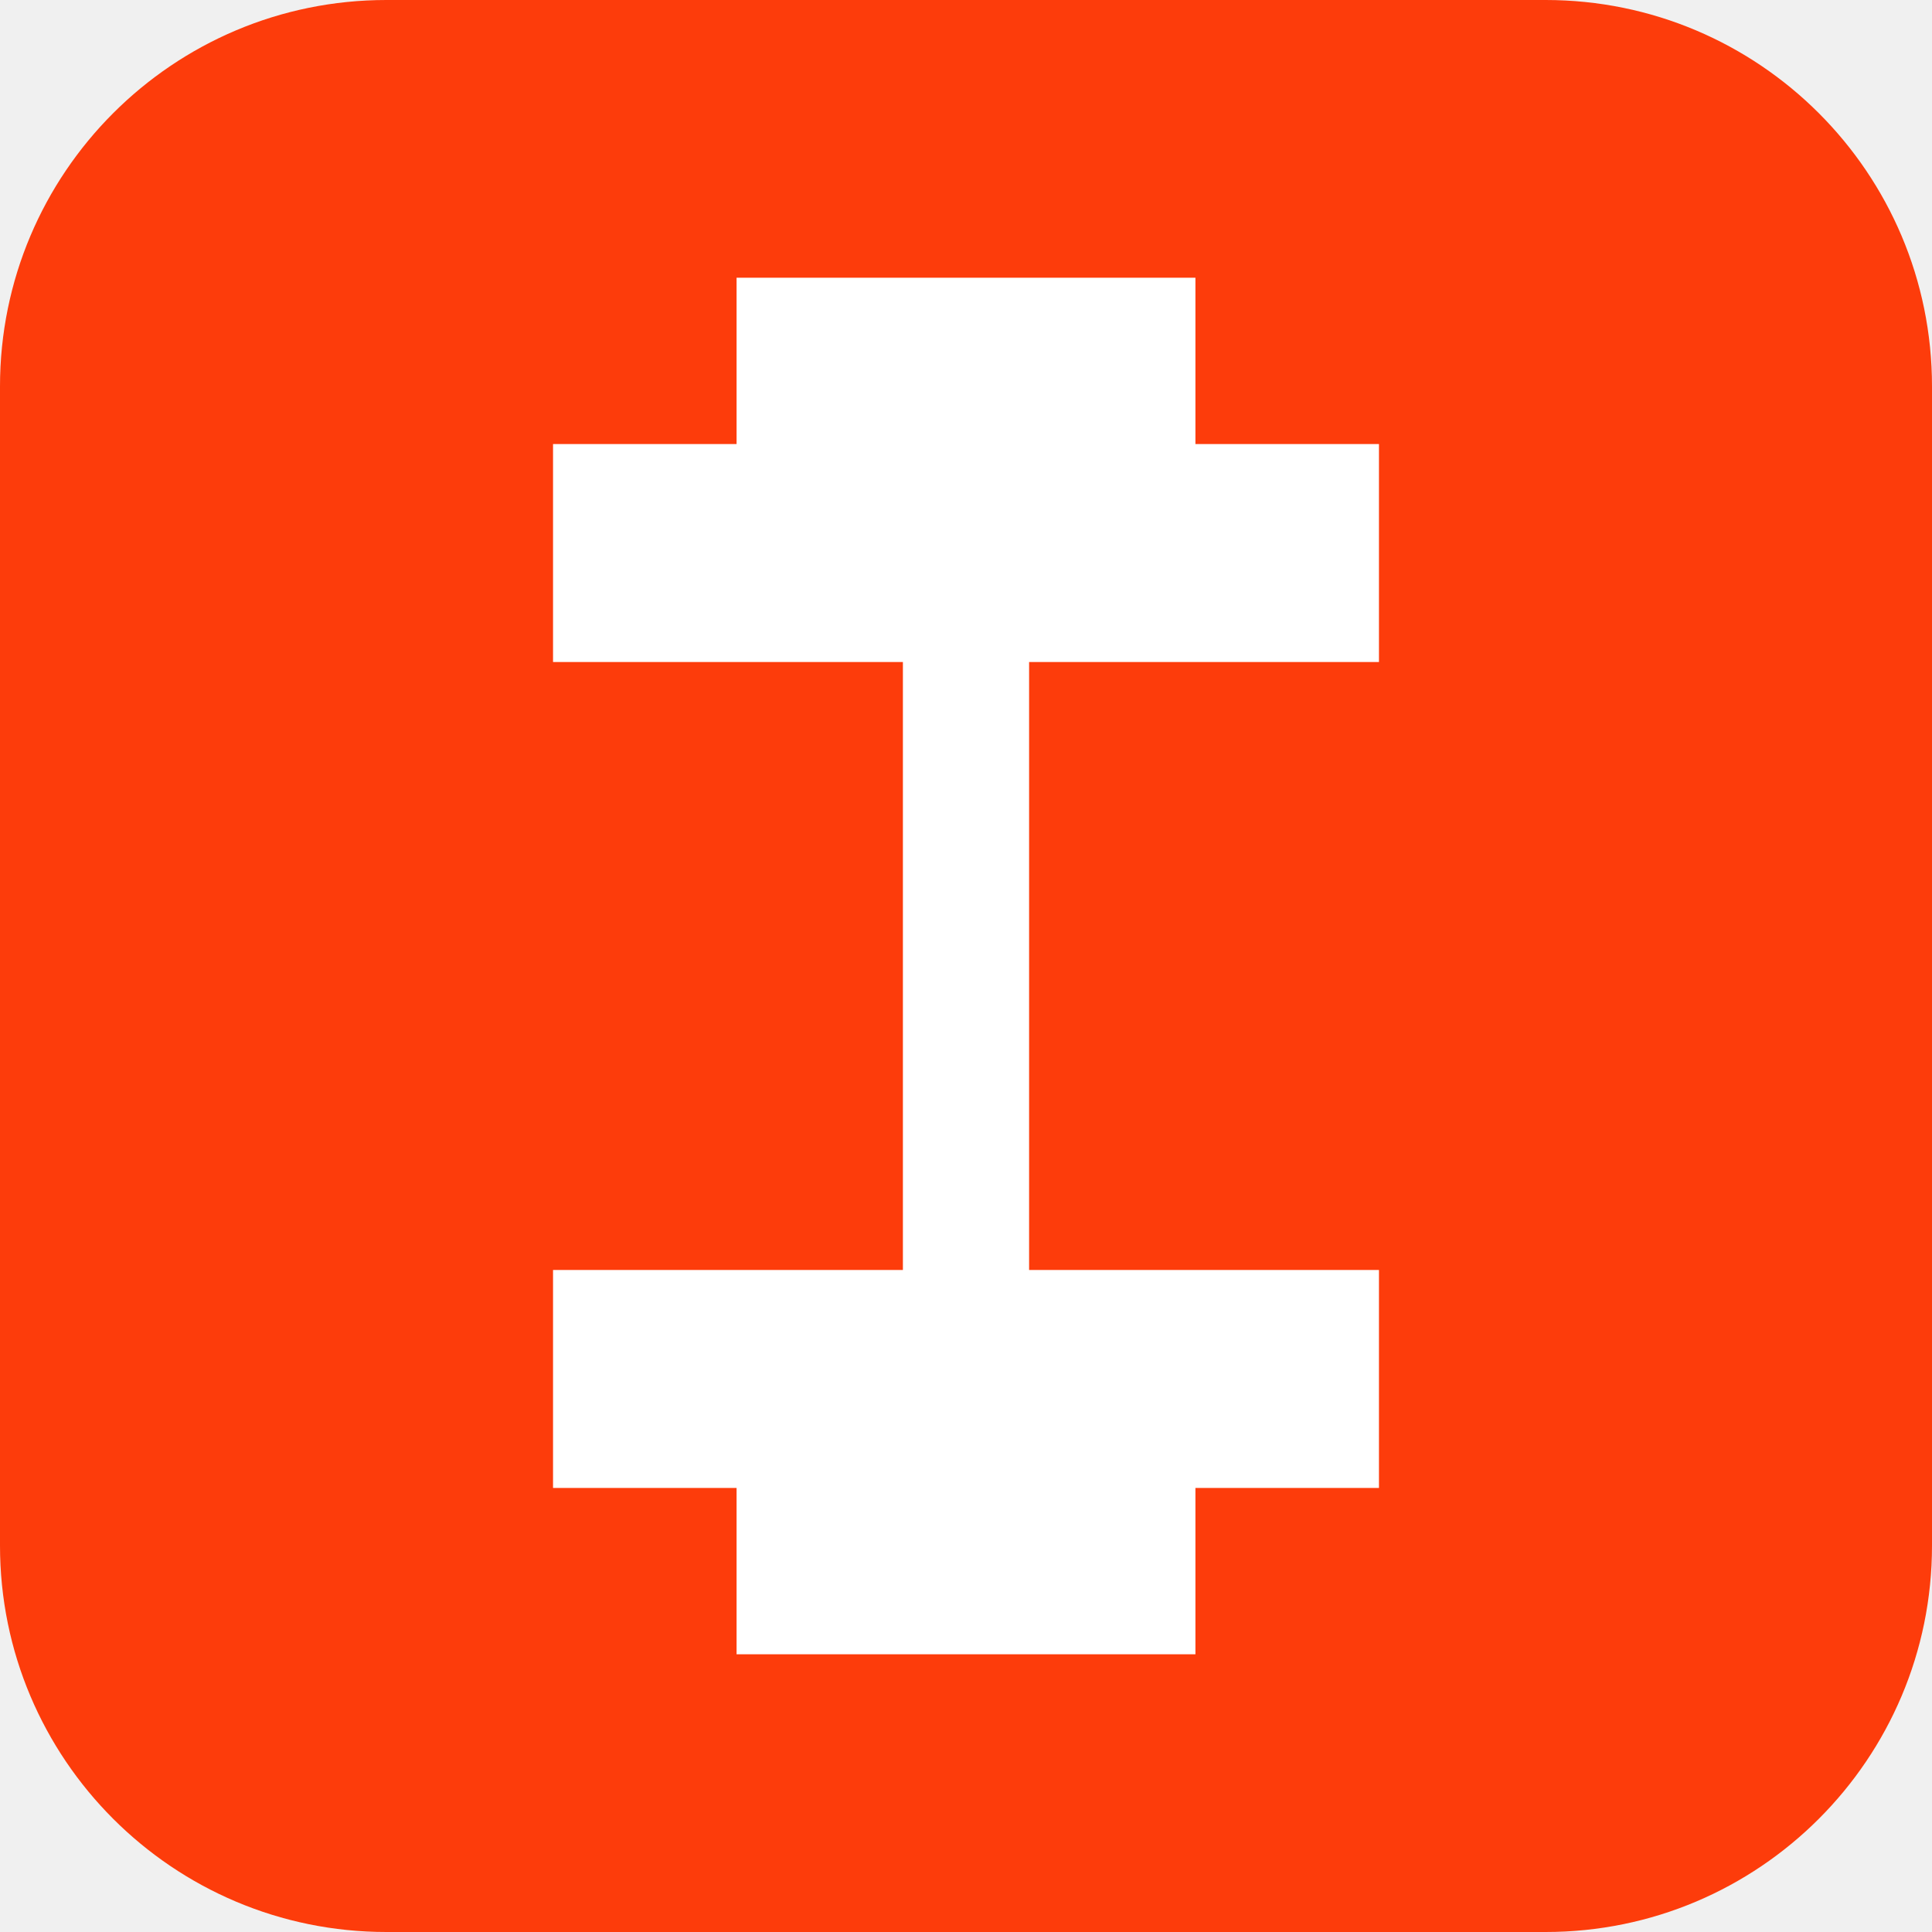
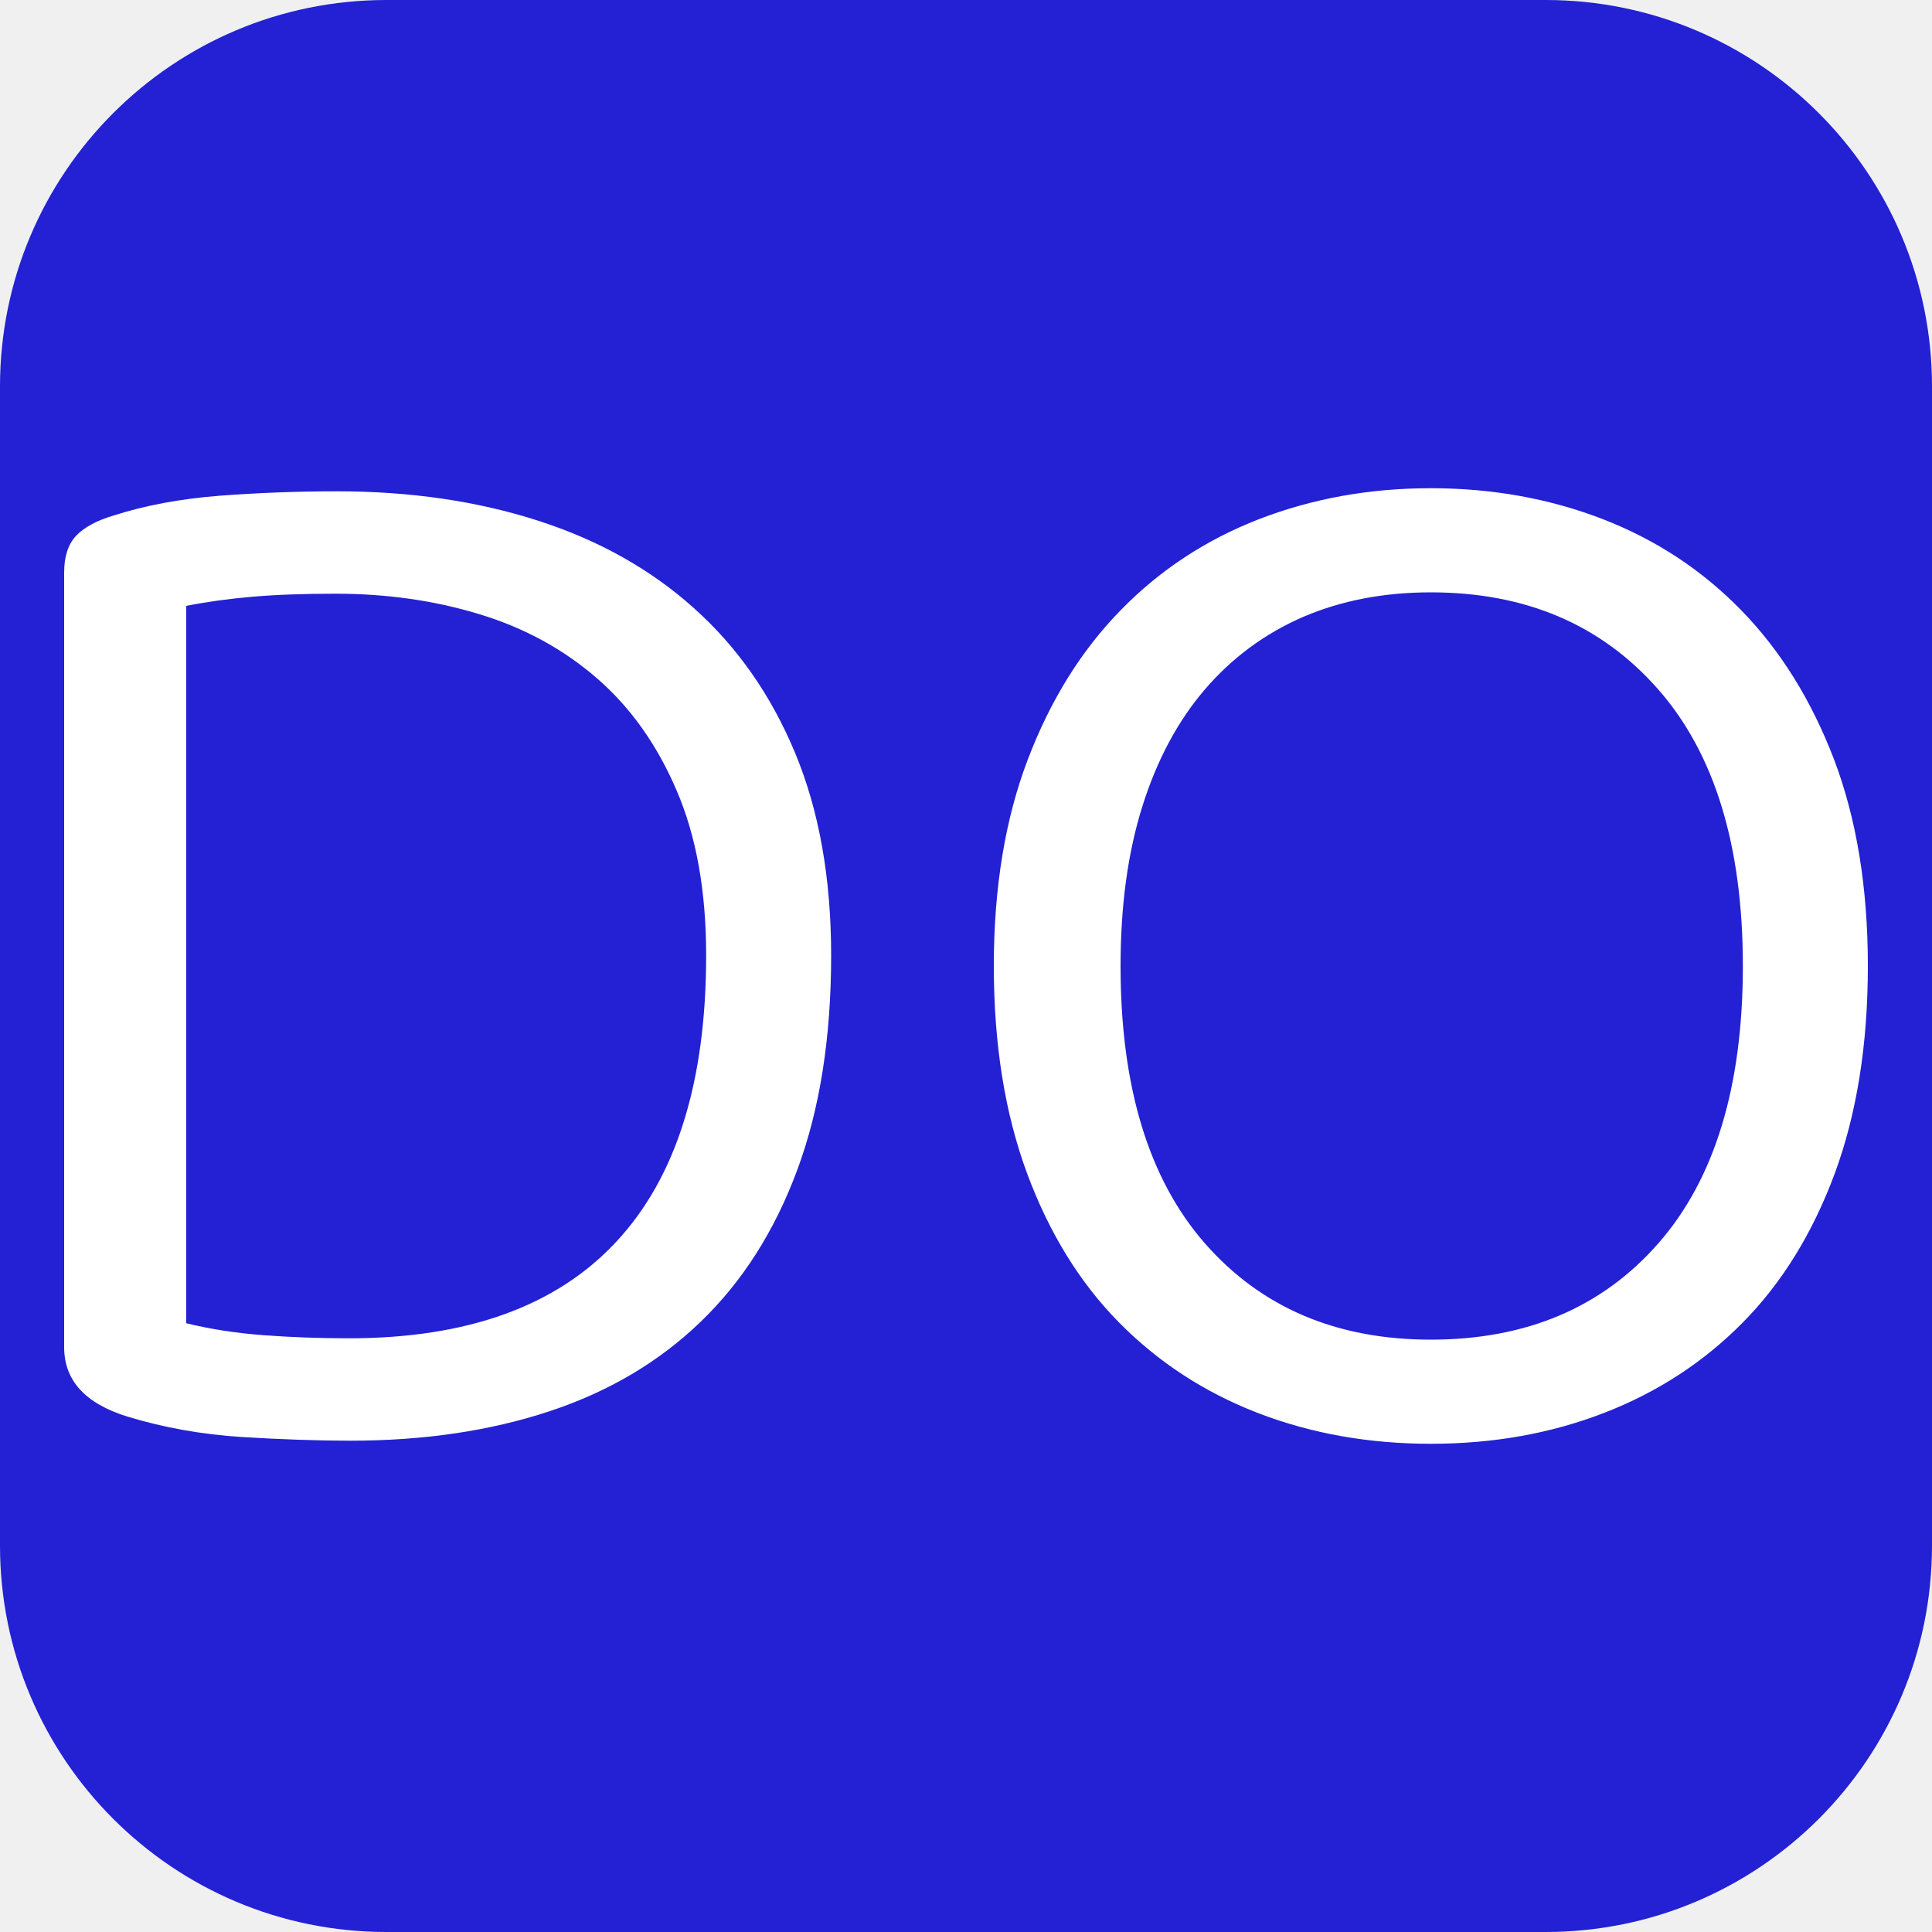
- <svg xmlns="http://www.w3.org/2000/svg" width="100" height="100" viewBox="0 0 100 100" fill="none">
-   <rect width="100" height="100" rx="20" fill="#FD3C0B" />
-   <path d="M61.875 85.625L61.875 77.016L71.375 77.016L71.375 65.734L53.266 65.734L53.266 34.266L71.375 34.266L71.375 22.984L61.875 22.984L61.875 14.375L38.125 14.375L38.125 22.984L28.625 22.984L28.625 34.266L46.734 34.266L46.734 65.734L28.625 65.734L28.625 77.016L38.125 77.016L38.125 85.625L61.875 85.625Z" fill="white" />
+ <svg xmlns="http://www.w3.org/2000/svg" width="256" height="256" viewBox="0 0 100 100">
+   <rect width="100" height="100" rx="20" fill="#2321d3" />
+   <path d="M36.55 49.45L36.55 49.45Q36.55 44.46 35.02 40.91Q33.50 37.36 30.89 35.10Q28.28 32.84 24.81 31.79Q21.34 30.73 17.36 30.73L17.36 30.73Q14.86 30.73 13.03 30.89Q11.20 31.05 9.64 31.36L9.64 31.36L9.64 68.49Q11.51 68.95 13.65 69.11Q15.80 69.27 18.06 69.27L18.06 69.27Q27.26 69.27 31.90 64.27Q36.55 59.28 36.55 49.45ZM43.02 49.45L43.02 49.45Q43.02 55.85 41.26 60.57Q39.51 65.29 36.27 68.41Q33.04 71.53 28.43 73.05Q23.83 74.57 18.14 74.57L18.14 74.57Q15.64 74.57 12.52 74.38Q9.40 74.18 6.59 73.32L6.59 73.32Q3.32 72.31 3.32 69.73L3.32 69.73L3.32 29.64Q3.32 28.39 3.94 27.73Q4.57 27.07 5.89 26.68L5.89 26.68Q8.31 25.90 11.35 25.66Q14.39 25.43 17.44 25.43L17.44 25.43Q23.13 25.43 27.85 26.95Q32.57 28.47 35.92 31.48Q39.28 34.48 41.15 38.96Q43.02 43.45 43.02 49.45ZM96.68 50L96.68 50Q96.68 56.08 94.97 60.73Q93.25 65.37 90.21 68.45Q87.17 71.53 83.03 73.13Q78.90 74.73 74.06 74.73L74.06 74.73Q69.23 74.73 65.09 73.13Q60.96 71.53 57.92 68.45Q54.88 65.37 53.16 60.73Q51.44 56.08 51.44 50L51.44 50Q51.44 43.92 53.20 39.31Q54.95 34.71 58.00 31.59Q61.04 28.47 65.17 26.87Q69.31 25.27 74.06 25.27L74.06 25.27Q78.82 25.27 82.96 26.87Q87.09 28.47 90.13 31.59Q93.17 34.71 94.93 39.31Q96.68 43.92 96.68 50ZM90.21 50L90.21 50Q90.21 40.64 85.80 35.65Q81.40 30.66 74.06 30.66L74.06 30.66Q70.40 30.66 67.43 31.94Q64.47 33.23 62.36 35.69Q60.26 38.14 59.13 41.73Q58.00 45.32 58.00 50L58.00 50Q58.00 59.36 62.36 64.35Q66.73 69.34 74.06 69.34L74.06 69.34Q81.47 69.34 85.84 64.35Q90.21 59.36 90.21 50Z" fill="#fff" />
</svg>
